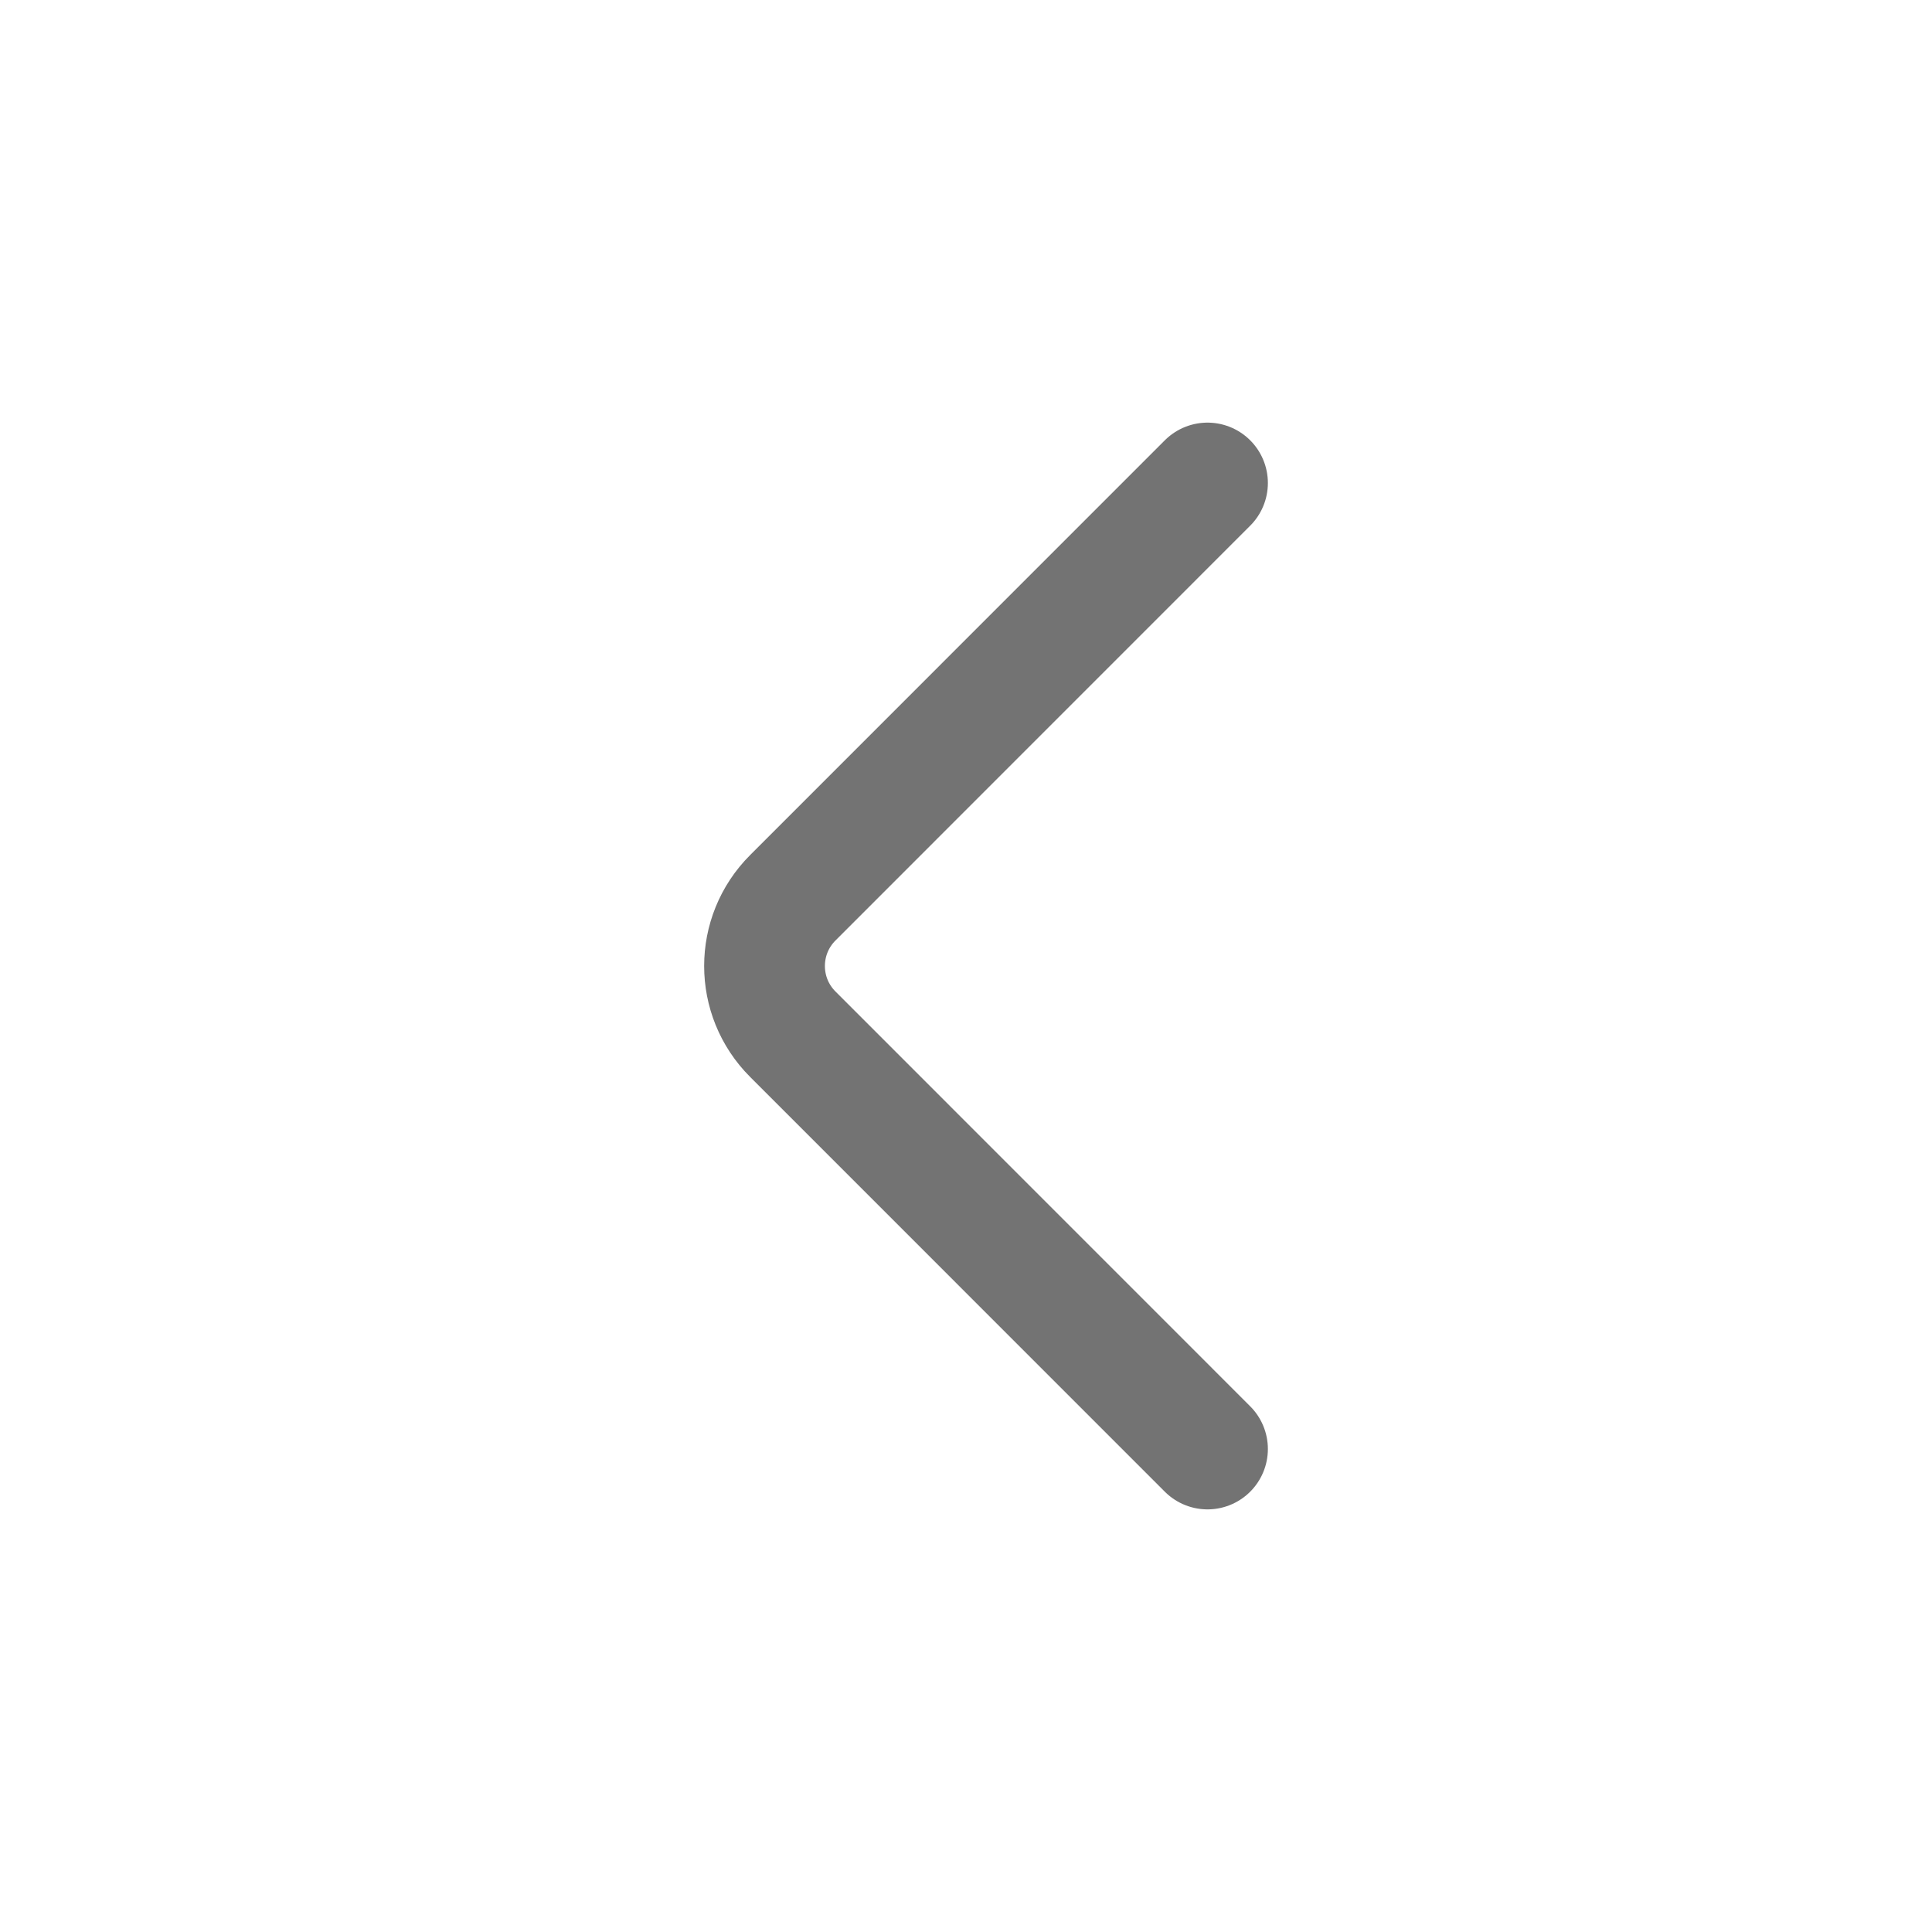
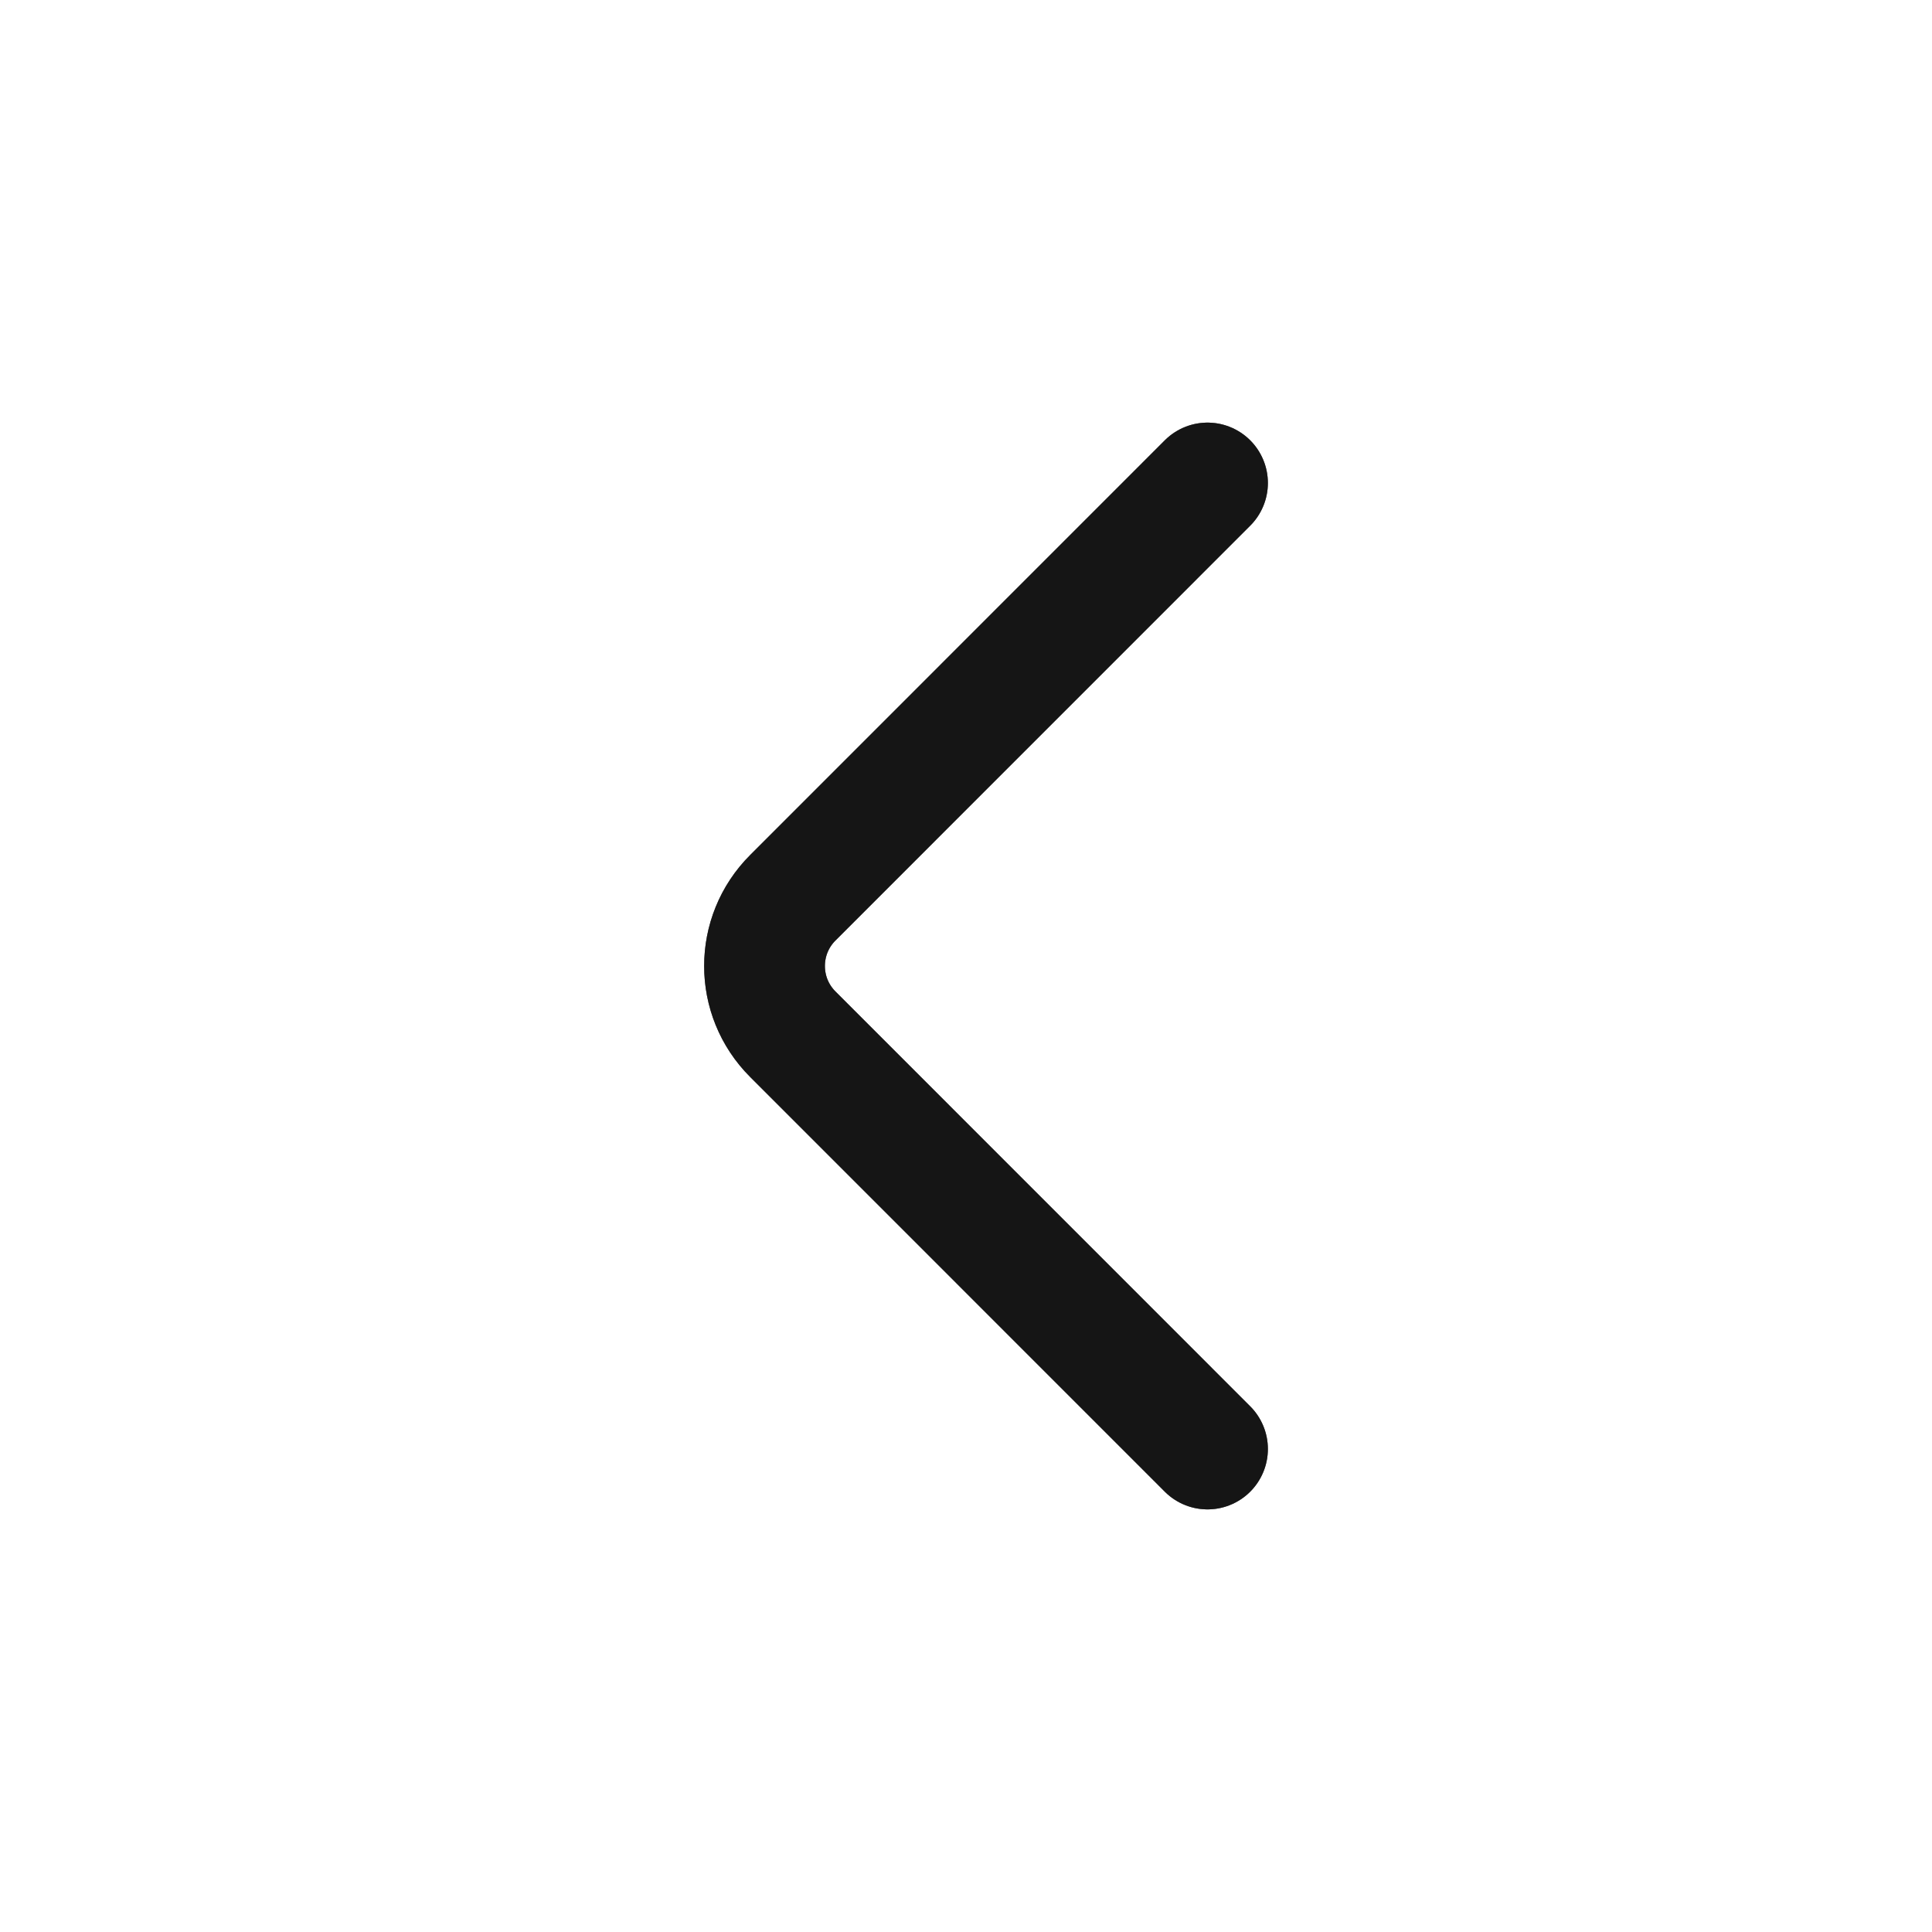
<svg xmlns="http://www.w3.org/2000/svg" width="24" height="24" viewBox="0 0 24 24" fill="none">
-   <path d="M15 6L9.849 11.152C9.38 11.62 9.38 12.38 9.849 12.848L15 18" stroke="#737373" stroke-width="1.5" stroke-linecap="round" />
+   <path d="M15 6L9.849 11.152C9.38 11.62 9.38 12.38 9.849 12.848L15 18" stroke="#404040" stroke-width="1.5" stroke-linecap="round" />
+   <path d="M15 6L9.849 11.152C9.38 11.62 9.38 12.38 9.849 12.848L15 18" stroke="black" stroke-opacity="0.2" stroke-width="1.5" stroke-linecap="round" />
+   <path d="M15 6L9.849 11.152C9.38 11.62 9.38 12.38 9.849 12.848L15 18" stroke="black" stroke-opacity="0.2" stroke-width="1.5" stroke-linecap="round" />
+   <path d="M15 6L9.849 11.152C9.38 11.62 9.38 12.38 9.849 12.848L15 18" stroke="black" stroke-opacity="0.2" stroke-width="1.5" stroke-linecap="round" />
+   <path d="M15 6L9.849 11.152C9.38 11.62 9.38 12.38 9.849 12.848L15 18" stroke="black" stroke-opacity="0.2" stroke-width="1.5" stroke-linecap="round" />
+   <path d="M15 6L9.849 11.152C9.38 11.62 9.38 12.38 9.849 12.848L15 18" stroke="black" stroke-opacity="0.2" stroke-width="1.5" stroke-linecap="round" />
</svg>
